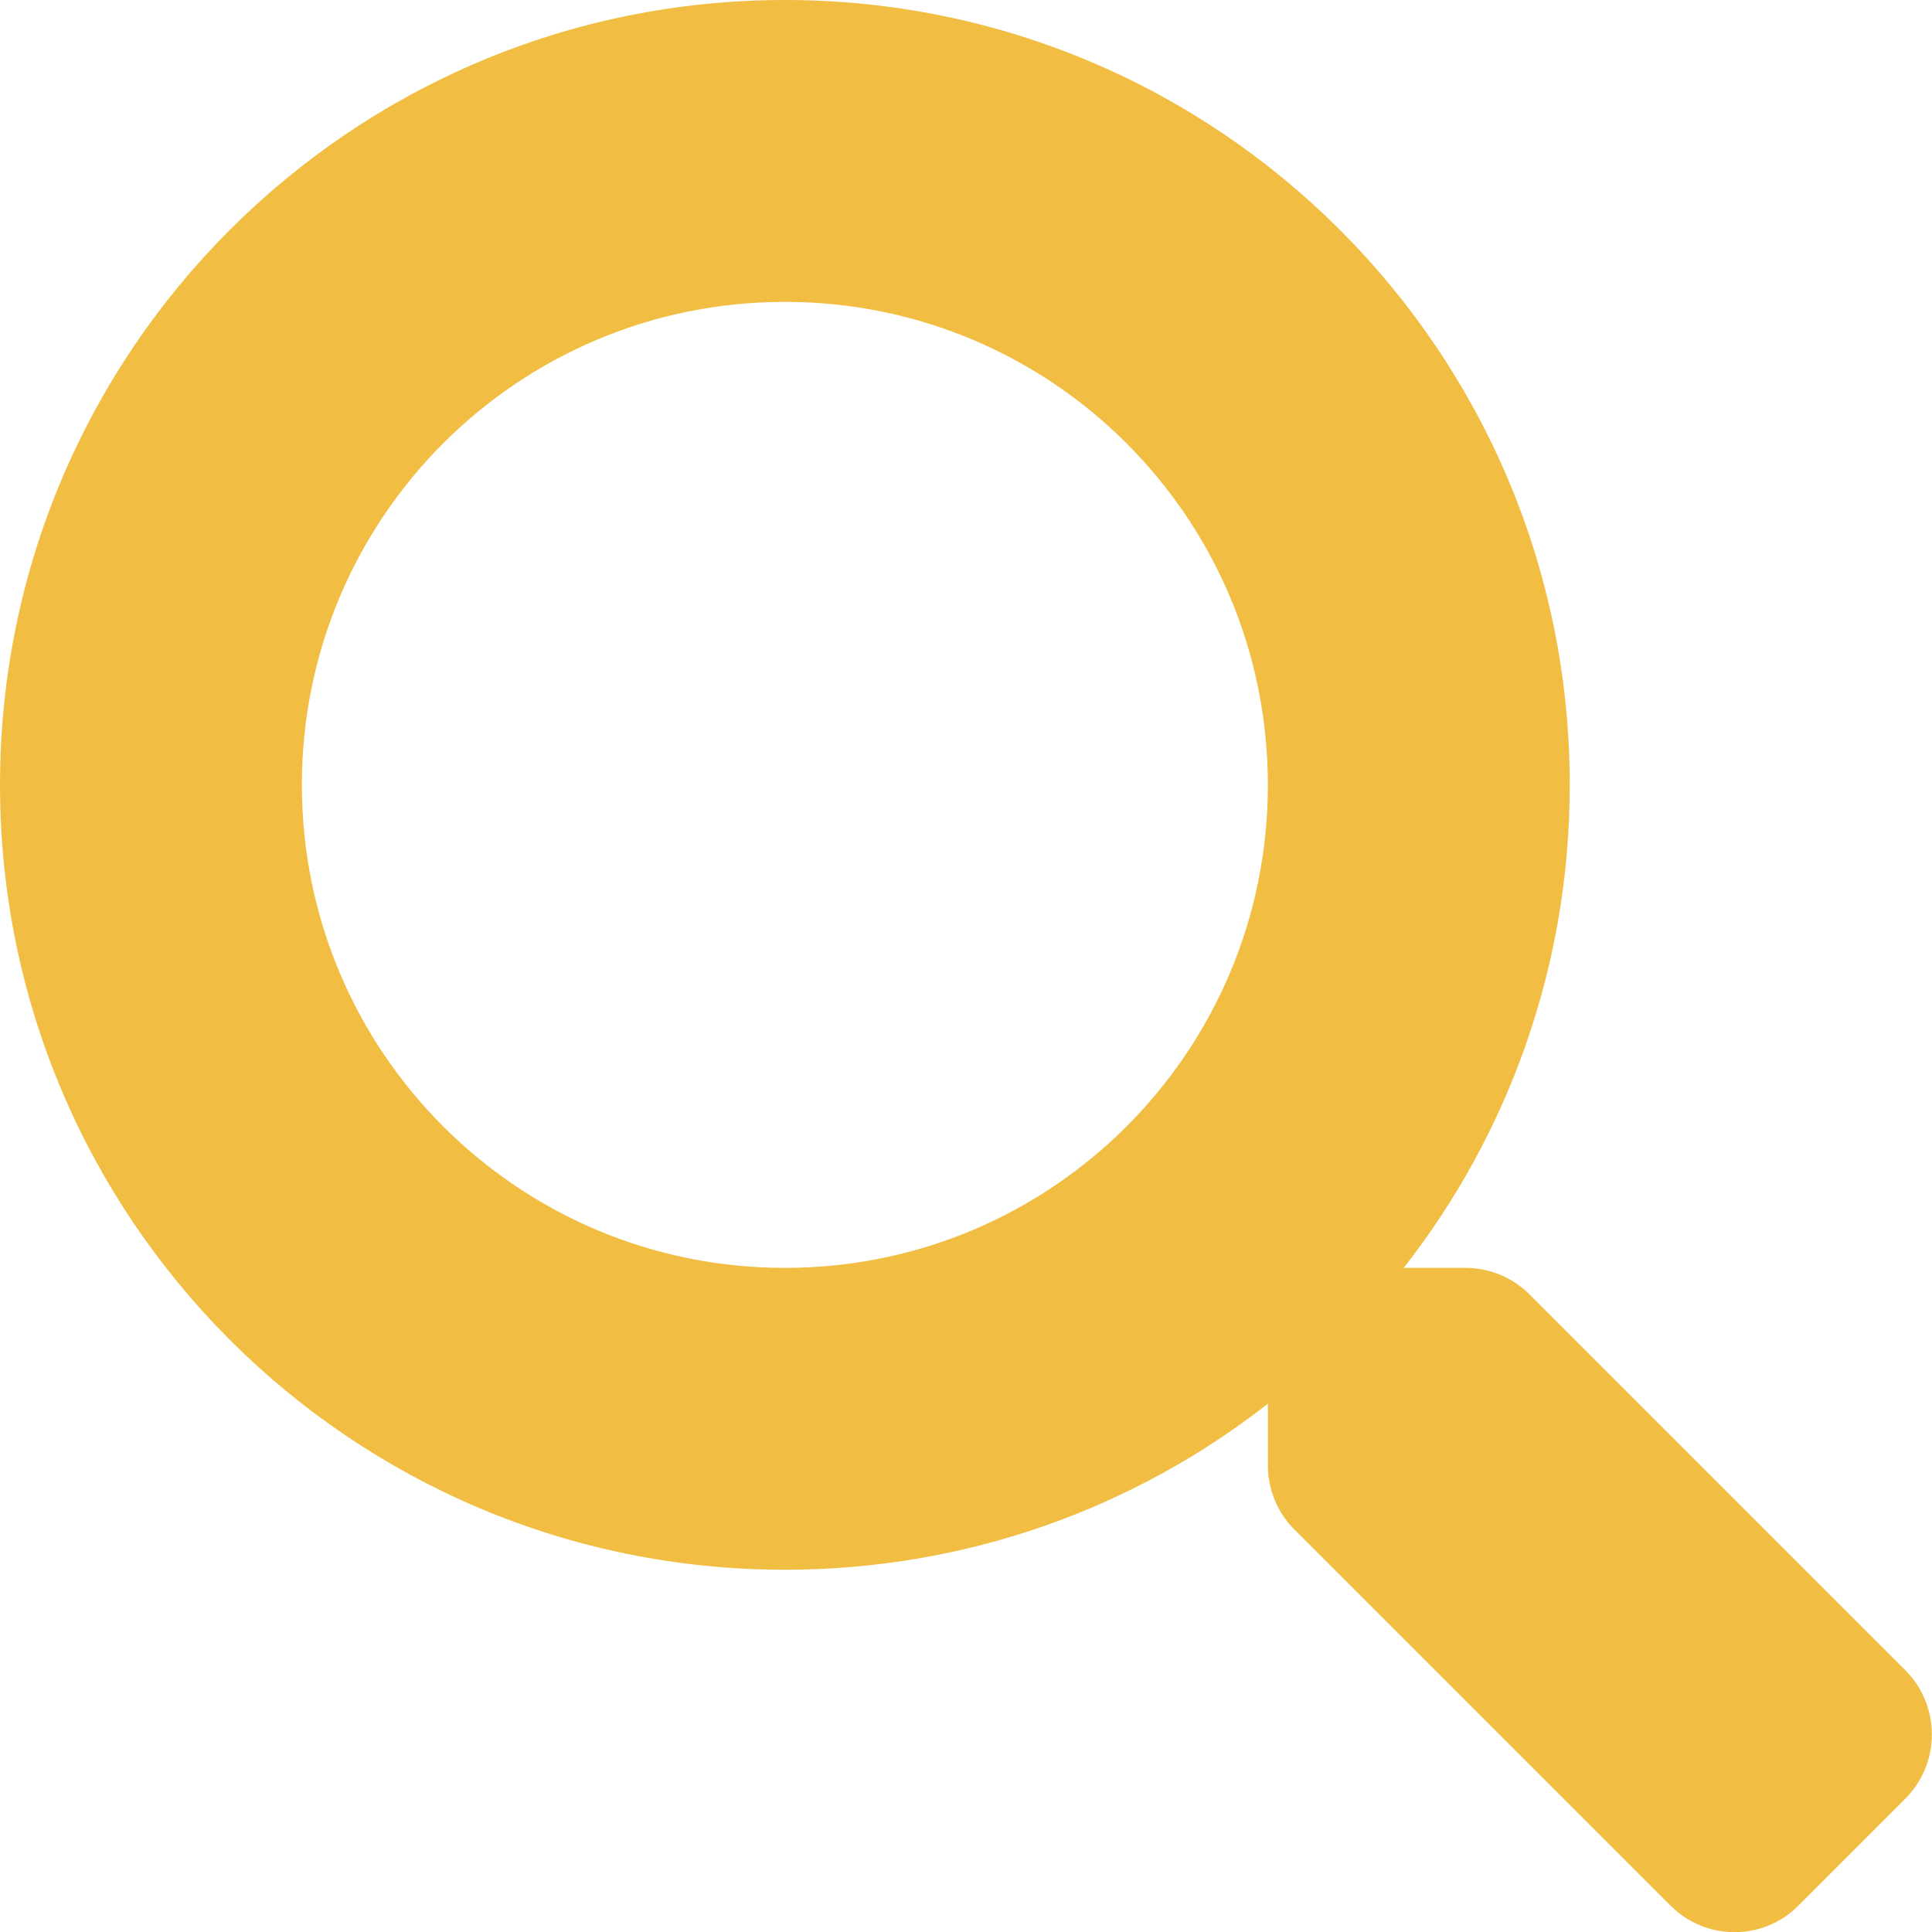
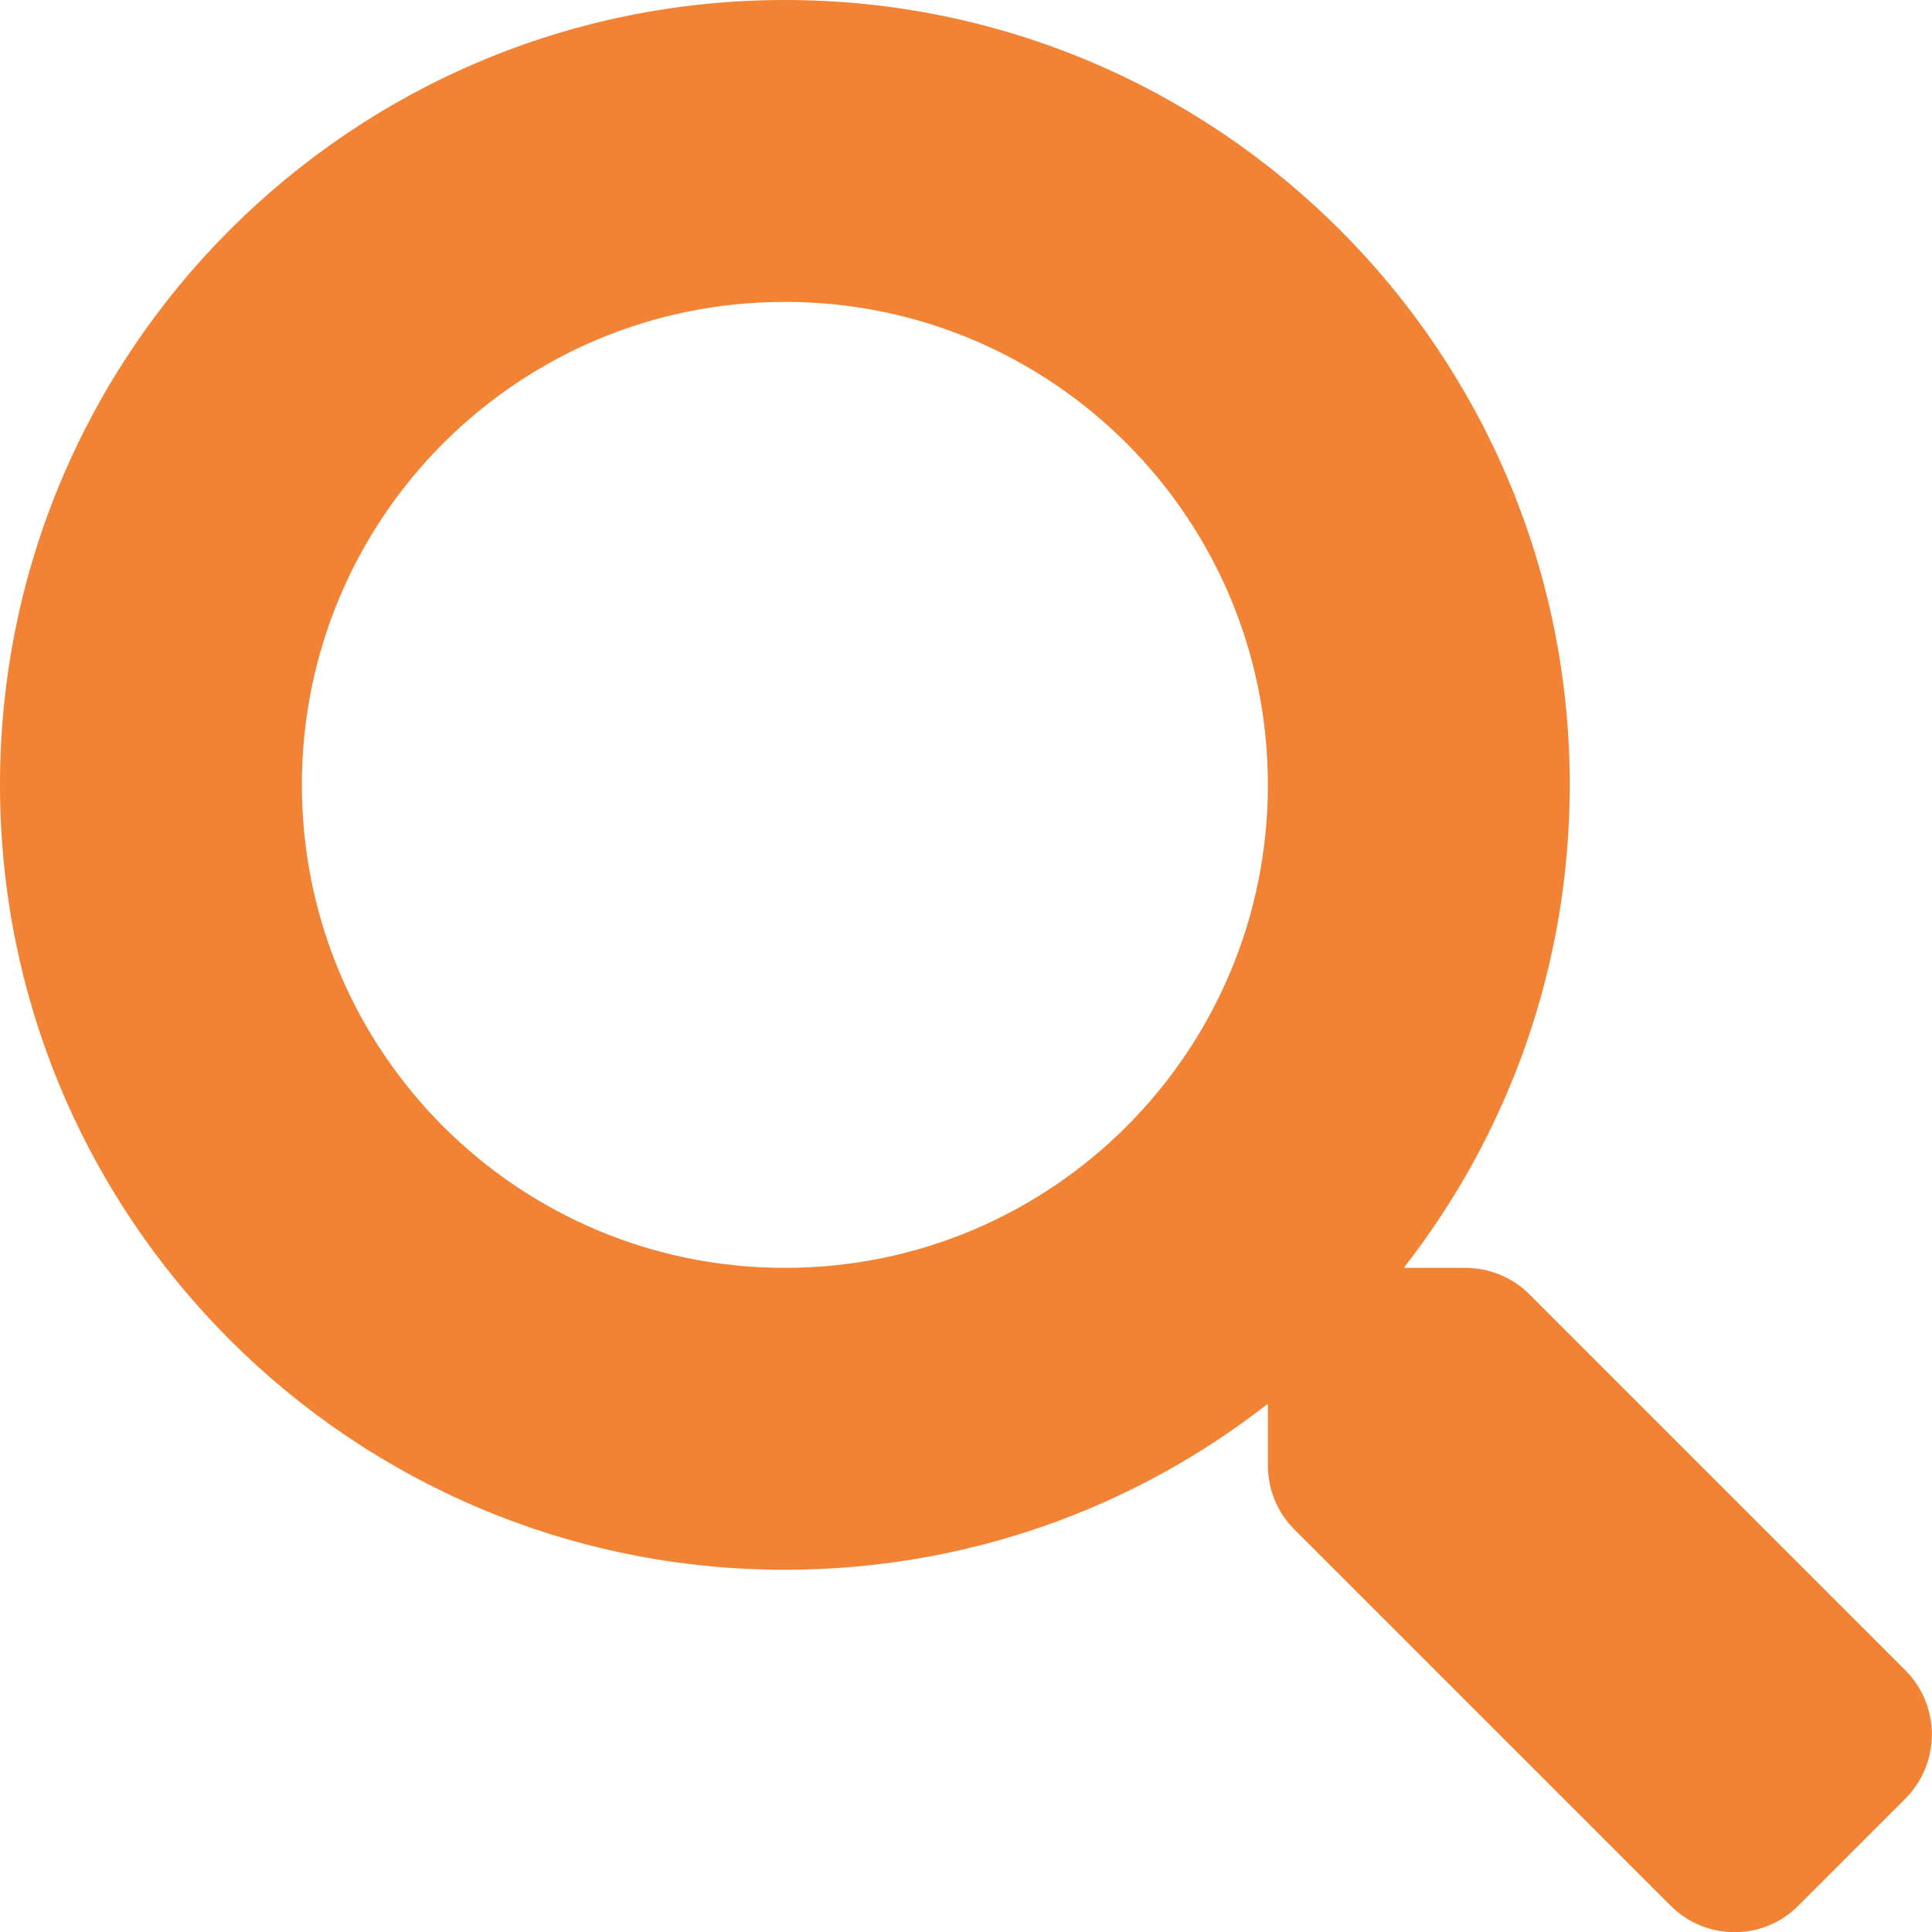
- <svg xmlns="http://www.w3.org/2000/svg" aria-hidden="true" focusable="false" data-prefix="fas" data-icon="search" class="svg-inline--fa fa-search fa-w-16 input-icon" role="img" viewBox="0 0 512 512" type="text" style="color: rgb(241, 190, 67); z-index: 30;">
+ <svg xmlns="http://www.w3.org/2000/svg" aria-hidden="true" focusable="false" data-prefix="fas" data-icon="search" class="svg-inline--fa fa-search fa-w-16 input-icon" role="img" viewBox="0 0 512 512" type="text" style="color: #f28334; z-index: 30;">
  <path fill="currentColor" d="M505 442.7L405.3 343c-4.5-4.5-10.6-7-17-7H372c27.6-35.3 44-79.7 44-128C416 93.1 322.9 0 208 0S0 93.1 0 208s93.1 208 208 208c48.3 0 92.7-16.4 128-44v16.3c0 6.4 2.5 12.5 7 17l99.7 99.7c9.4 9.4 24.6 9.4 33.9 0l28.3-28.3c9.4-9.4 9.4-24.6.1-34zM208 336c-70.7 0-128-57.2-128-128 0-70.7 57.2-128 128-128 70.7 0 128 57.2 128 128 0 70.7-57.2 128-128 128z" />
</svg>
